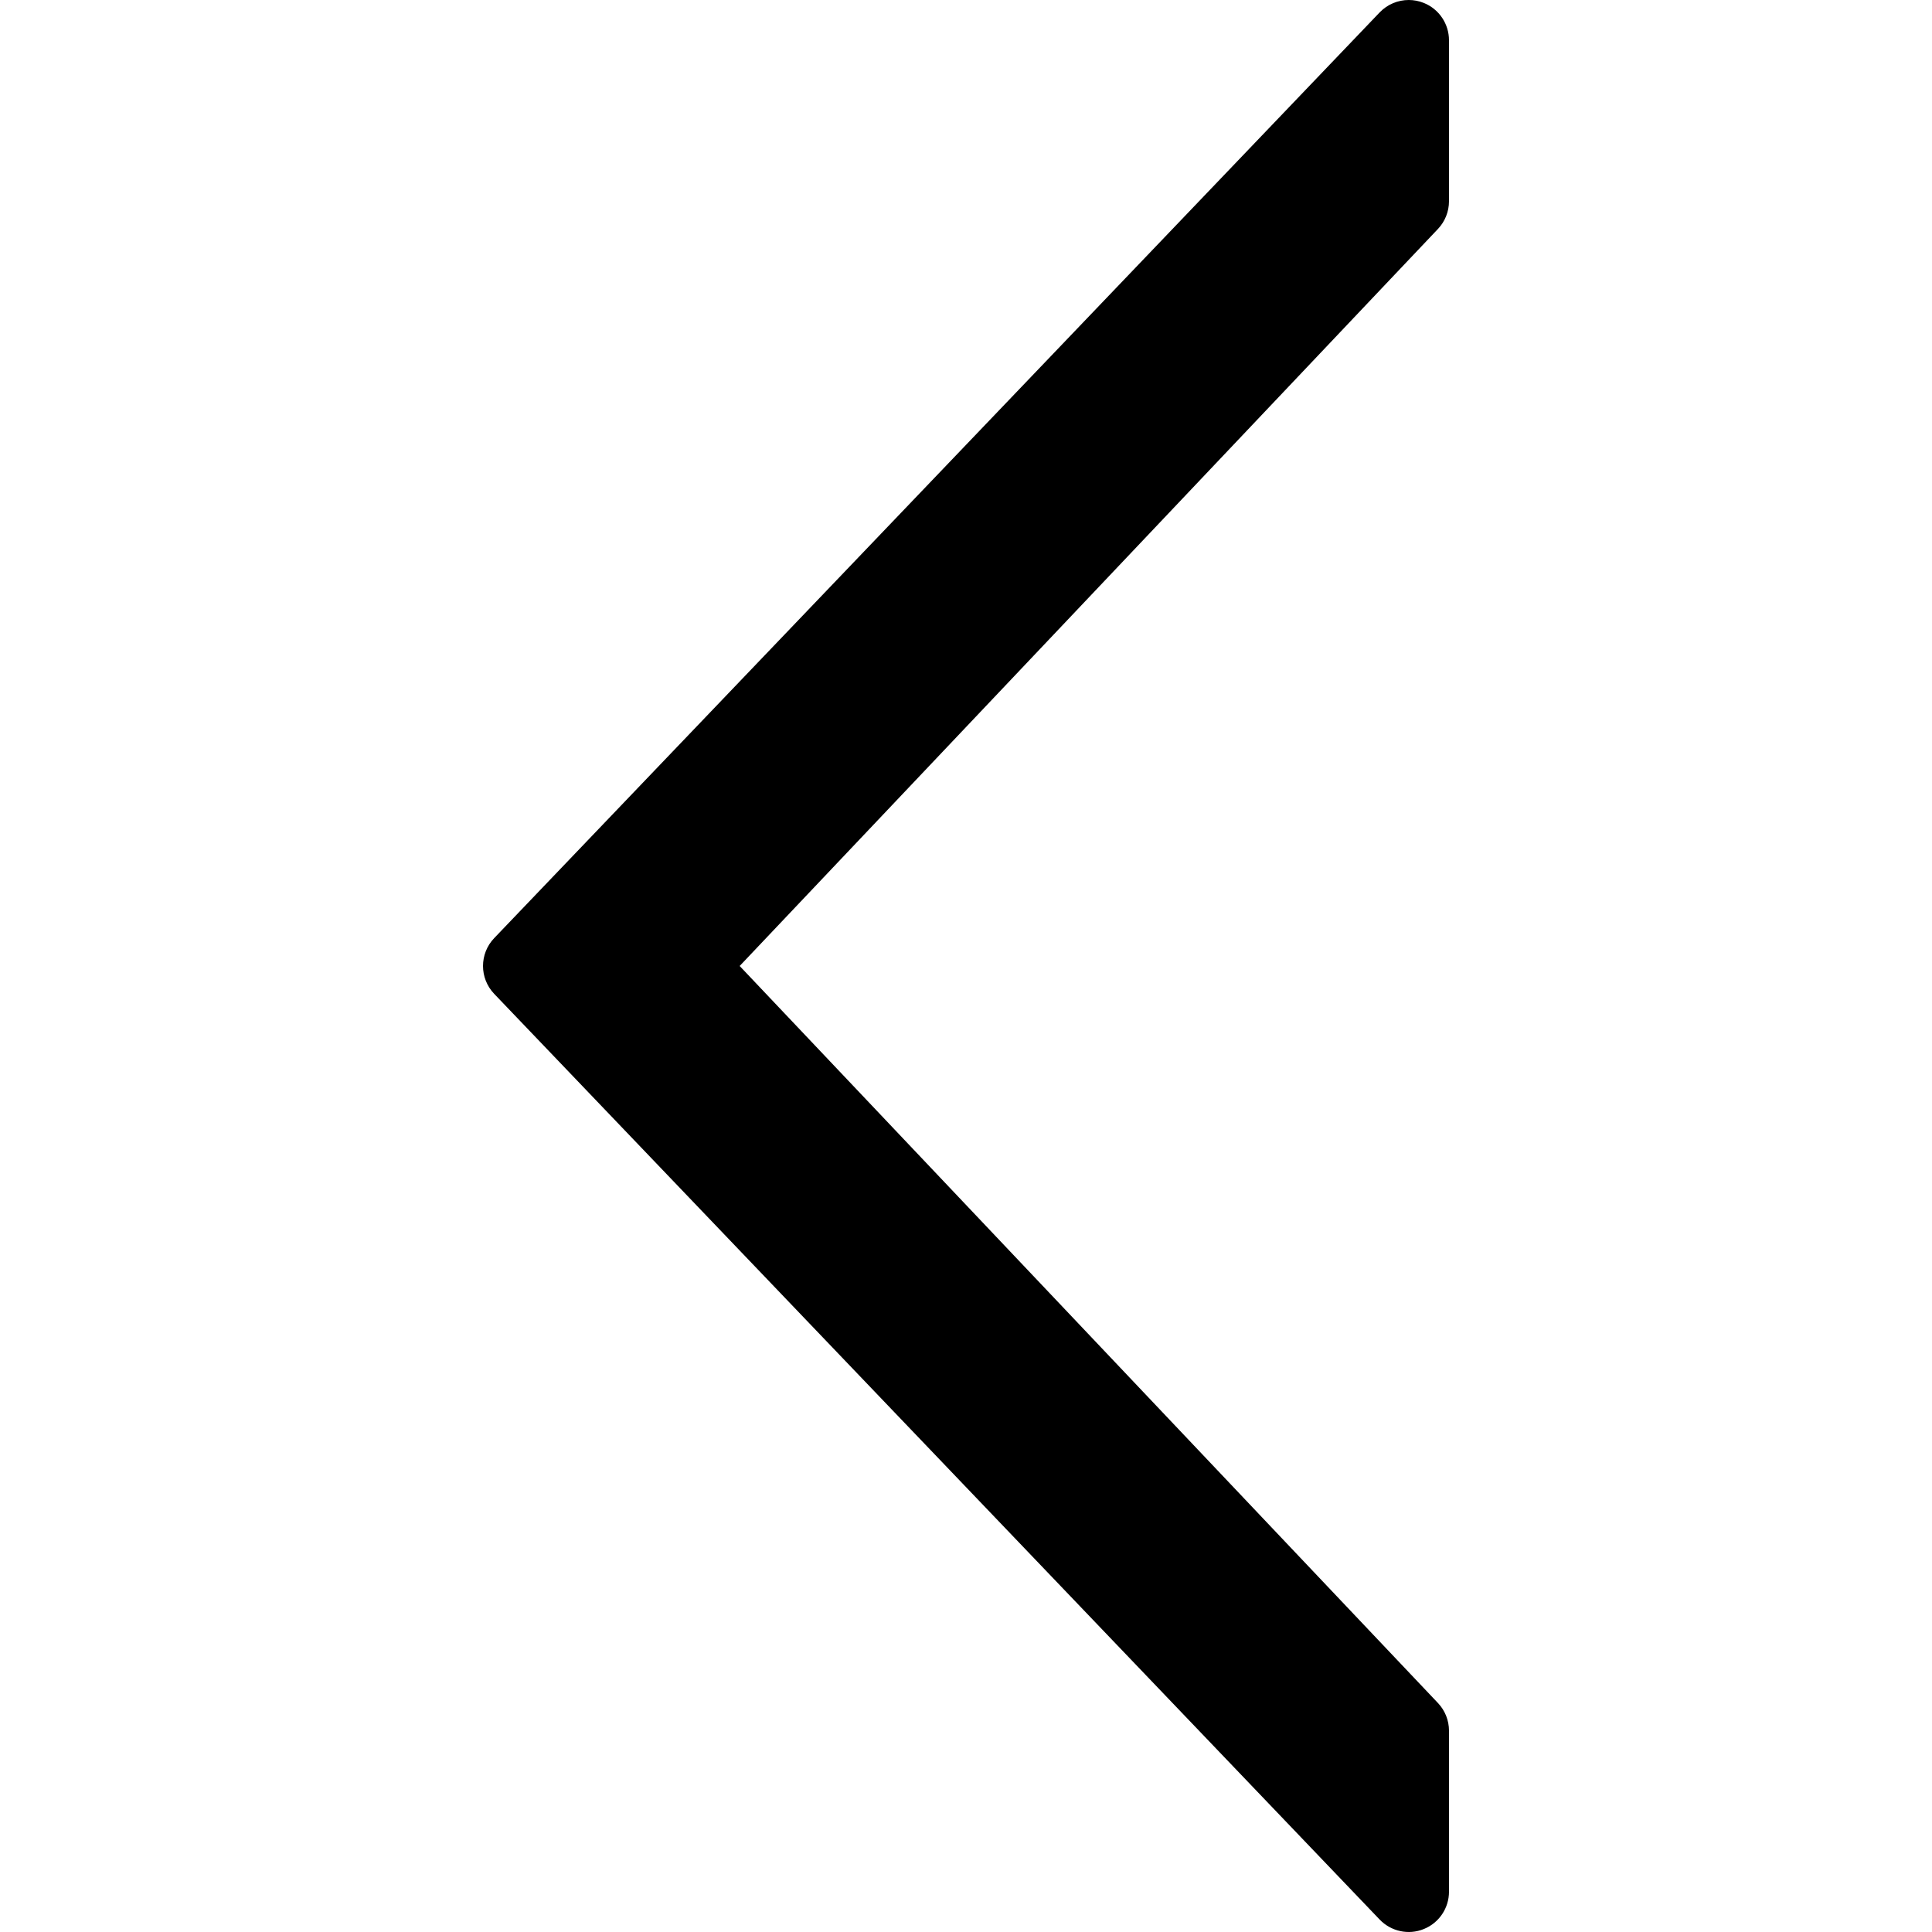
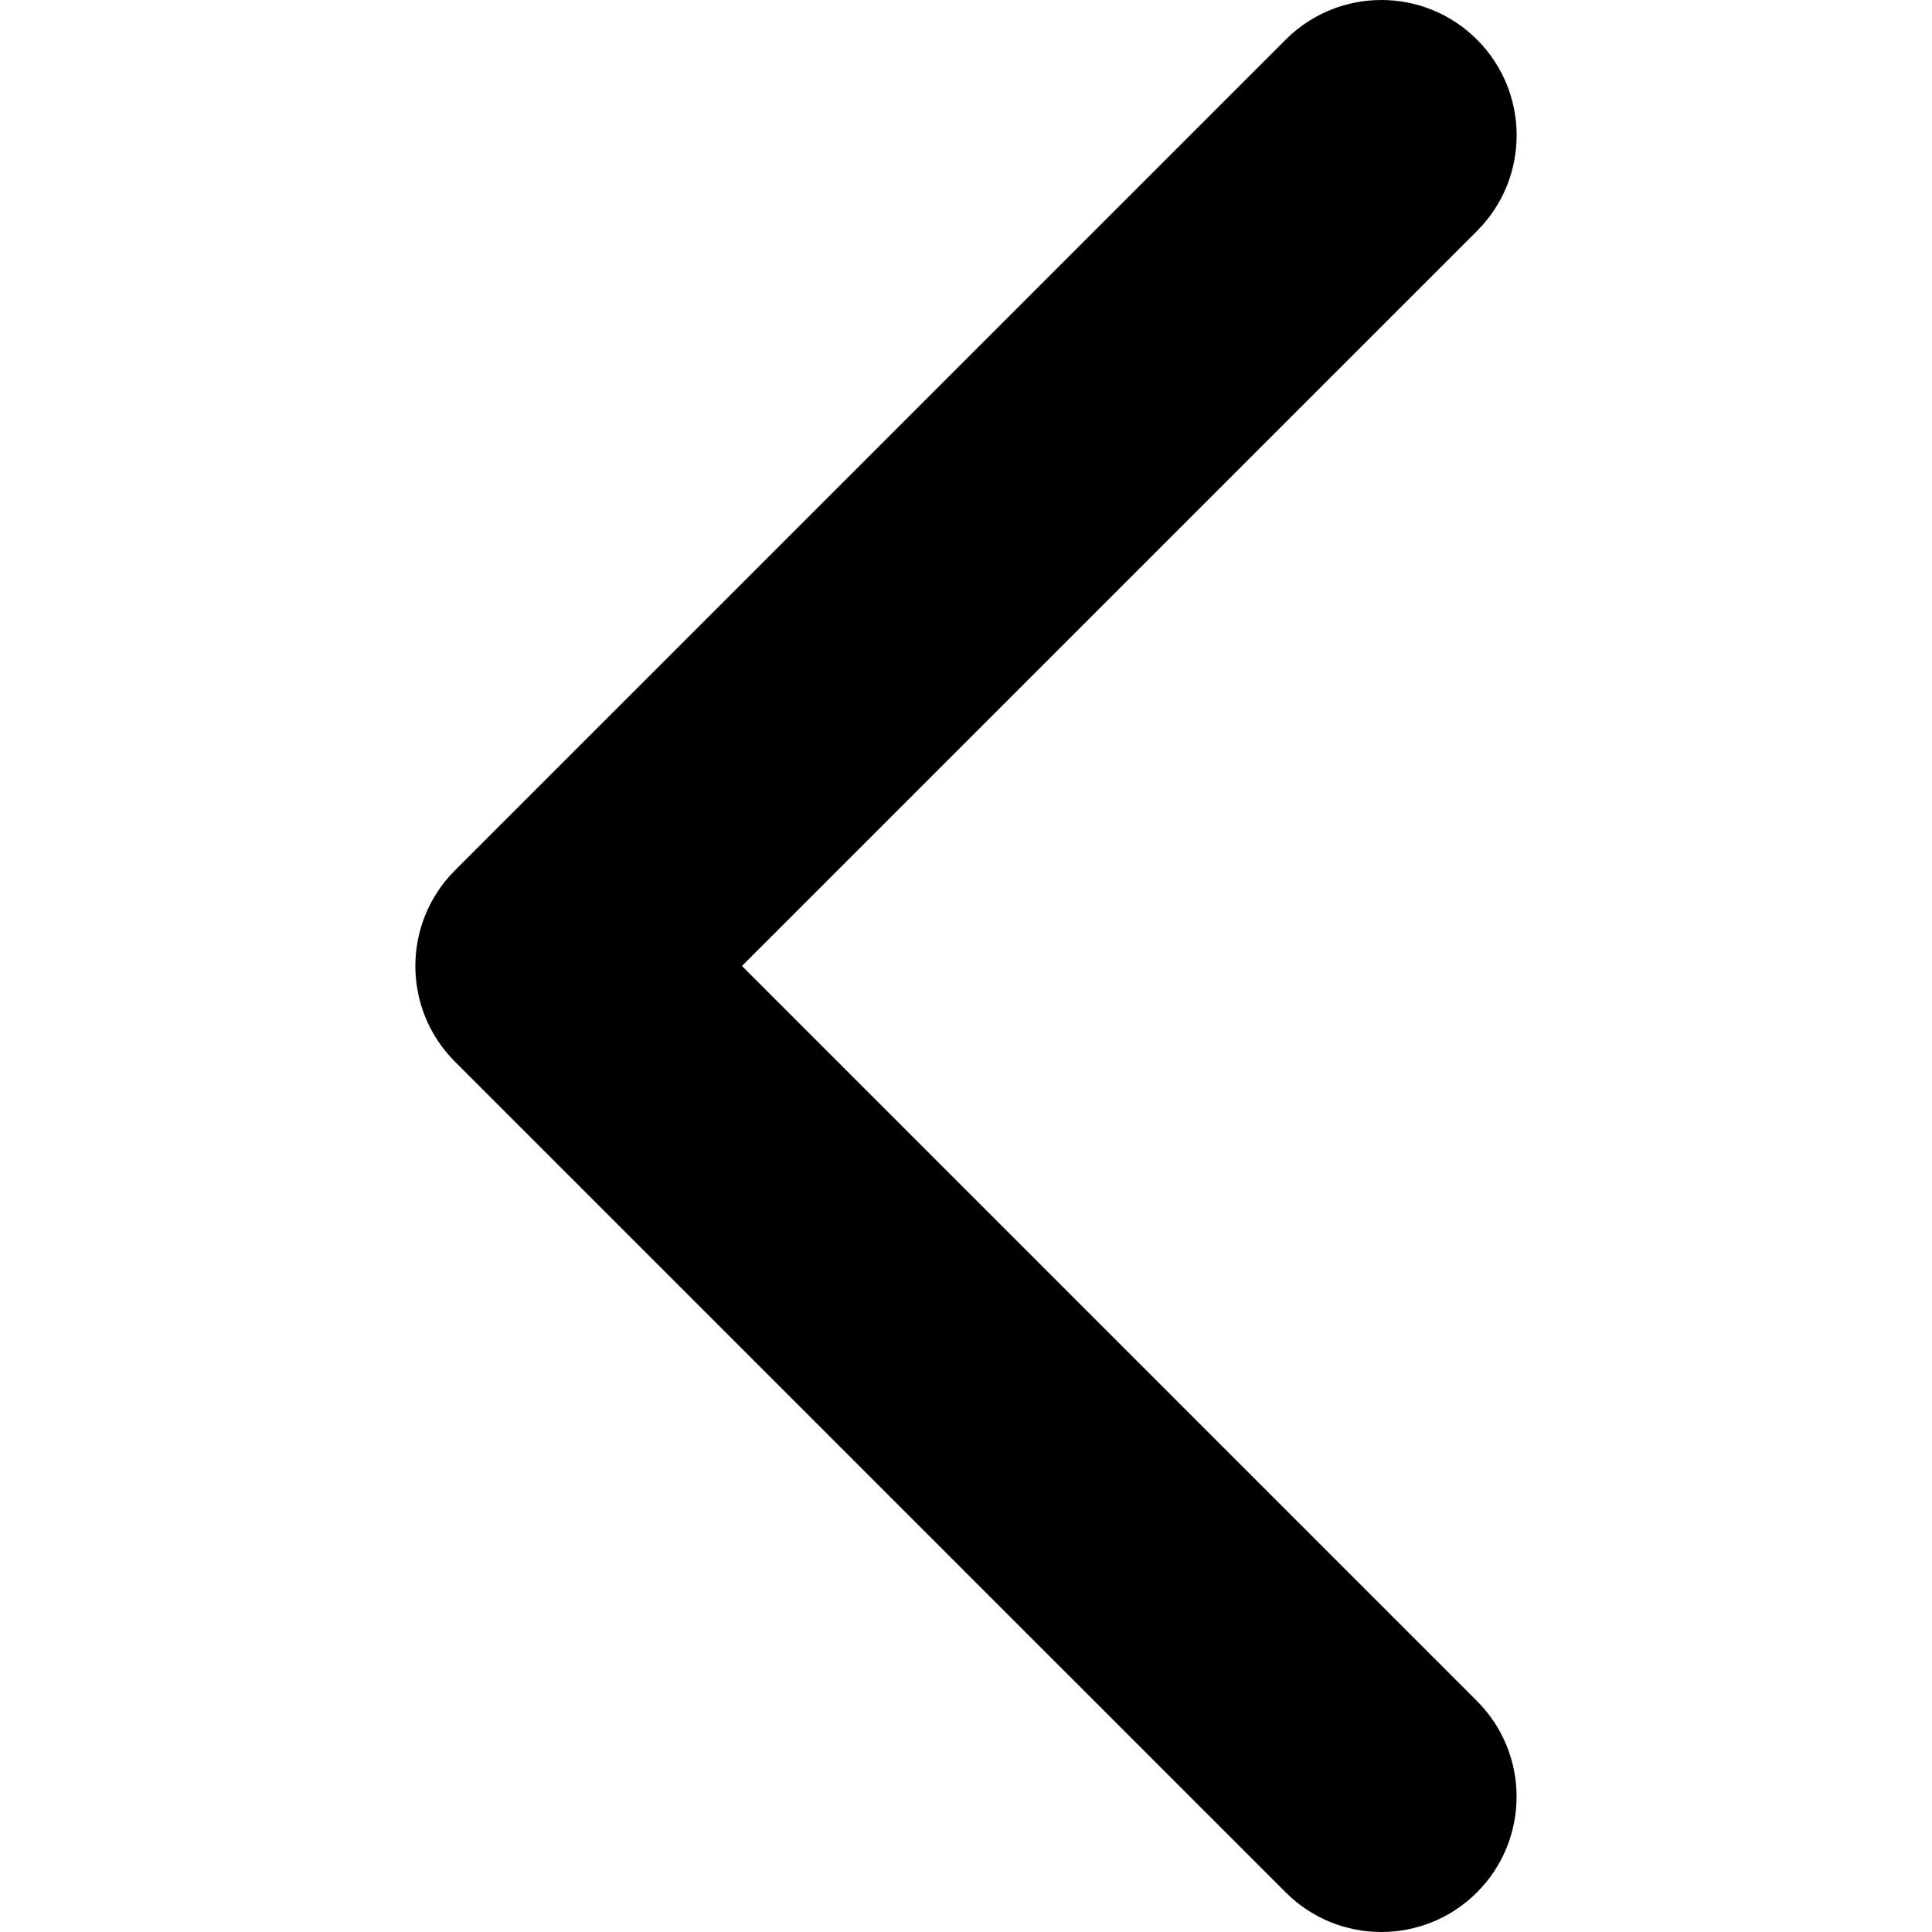
- <svg xmlns="http://www.w3.org/2000/svg" version="1.1" id="Capa_1" x="0px" y="0px" viewBox="0 0 512.008 512.008" style="enable-background:new 0 0 512.008 512.008;" xml:space="preserve">
+ <svg xmlns="http://www.w3.org/2000/svg" version="1.1" id="Capa_1" x="0px" y="0px" width="451.847px" height="451.847px" viewBox="0 0 451.847 451.847" style="enable-background:new 0 0 451.847 451.847;" xml:space="preserve">
  <g>
-     <g>
-       <path d="M384.001,53.333V10.667c0-4.354-2.646-8.281-6.688-9.896C376.022,0.25,374.668,0,373.335,0    c-2.854,0-5.646,1.146-7.708,3.292L130.96,248.625c-3.937,4.125-3.937,10.625,0,14.75l234.667,245.333    c3.021,3.146,7.646,4.167,11.688,2.521c4.042-1.615,6.688-5.542,6.688-9.896v-42.667c0-2.729-1.042-5.354-2.917-7.333L196.022,256    L381.085,60.667C382.96,58.688,384.001,56.063,384.001,53.333z" />
-     </g>
+     <path d="M97.141,225.92c0-8.095,3.091-16.192,9.259-22.366L300.689,9.27c12.359-12.359,32.397-12.359,44.751,0   c12.354,12.354,12.354,32.388,0,44.748L173.525,225.92l171.903,171.909c12.354,12.354,12.354,32.391,0,44.744   c-12.354,12.365-32.386,12.365-44.745,0l-194.29-194.281C100.226,242.115,97.141,234.018,97.141,225.92z" />
  </g>
  <g>
</g>
  <g>
</g>
  <g>
</g>
  <g>
</g>
  <g>
</g>
  <g>
</g>
  <g>
</g>
  <g>
</g>
  <g>
</g>
  <g>
</g>
  <g>
</g>
  <g>
</g>
  <g>
</g>
  <g>
</g>
  <g>
</g>
</svg>
